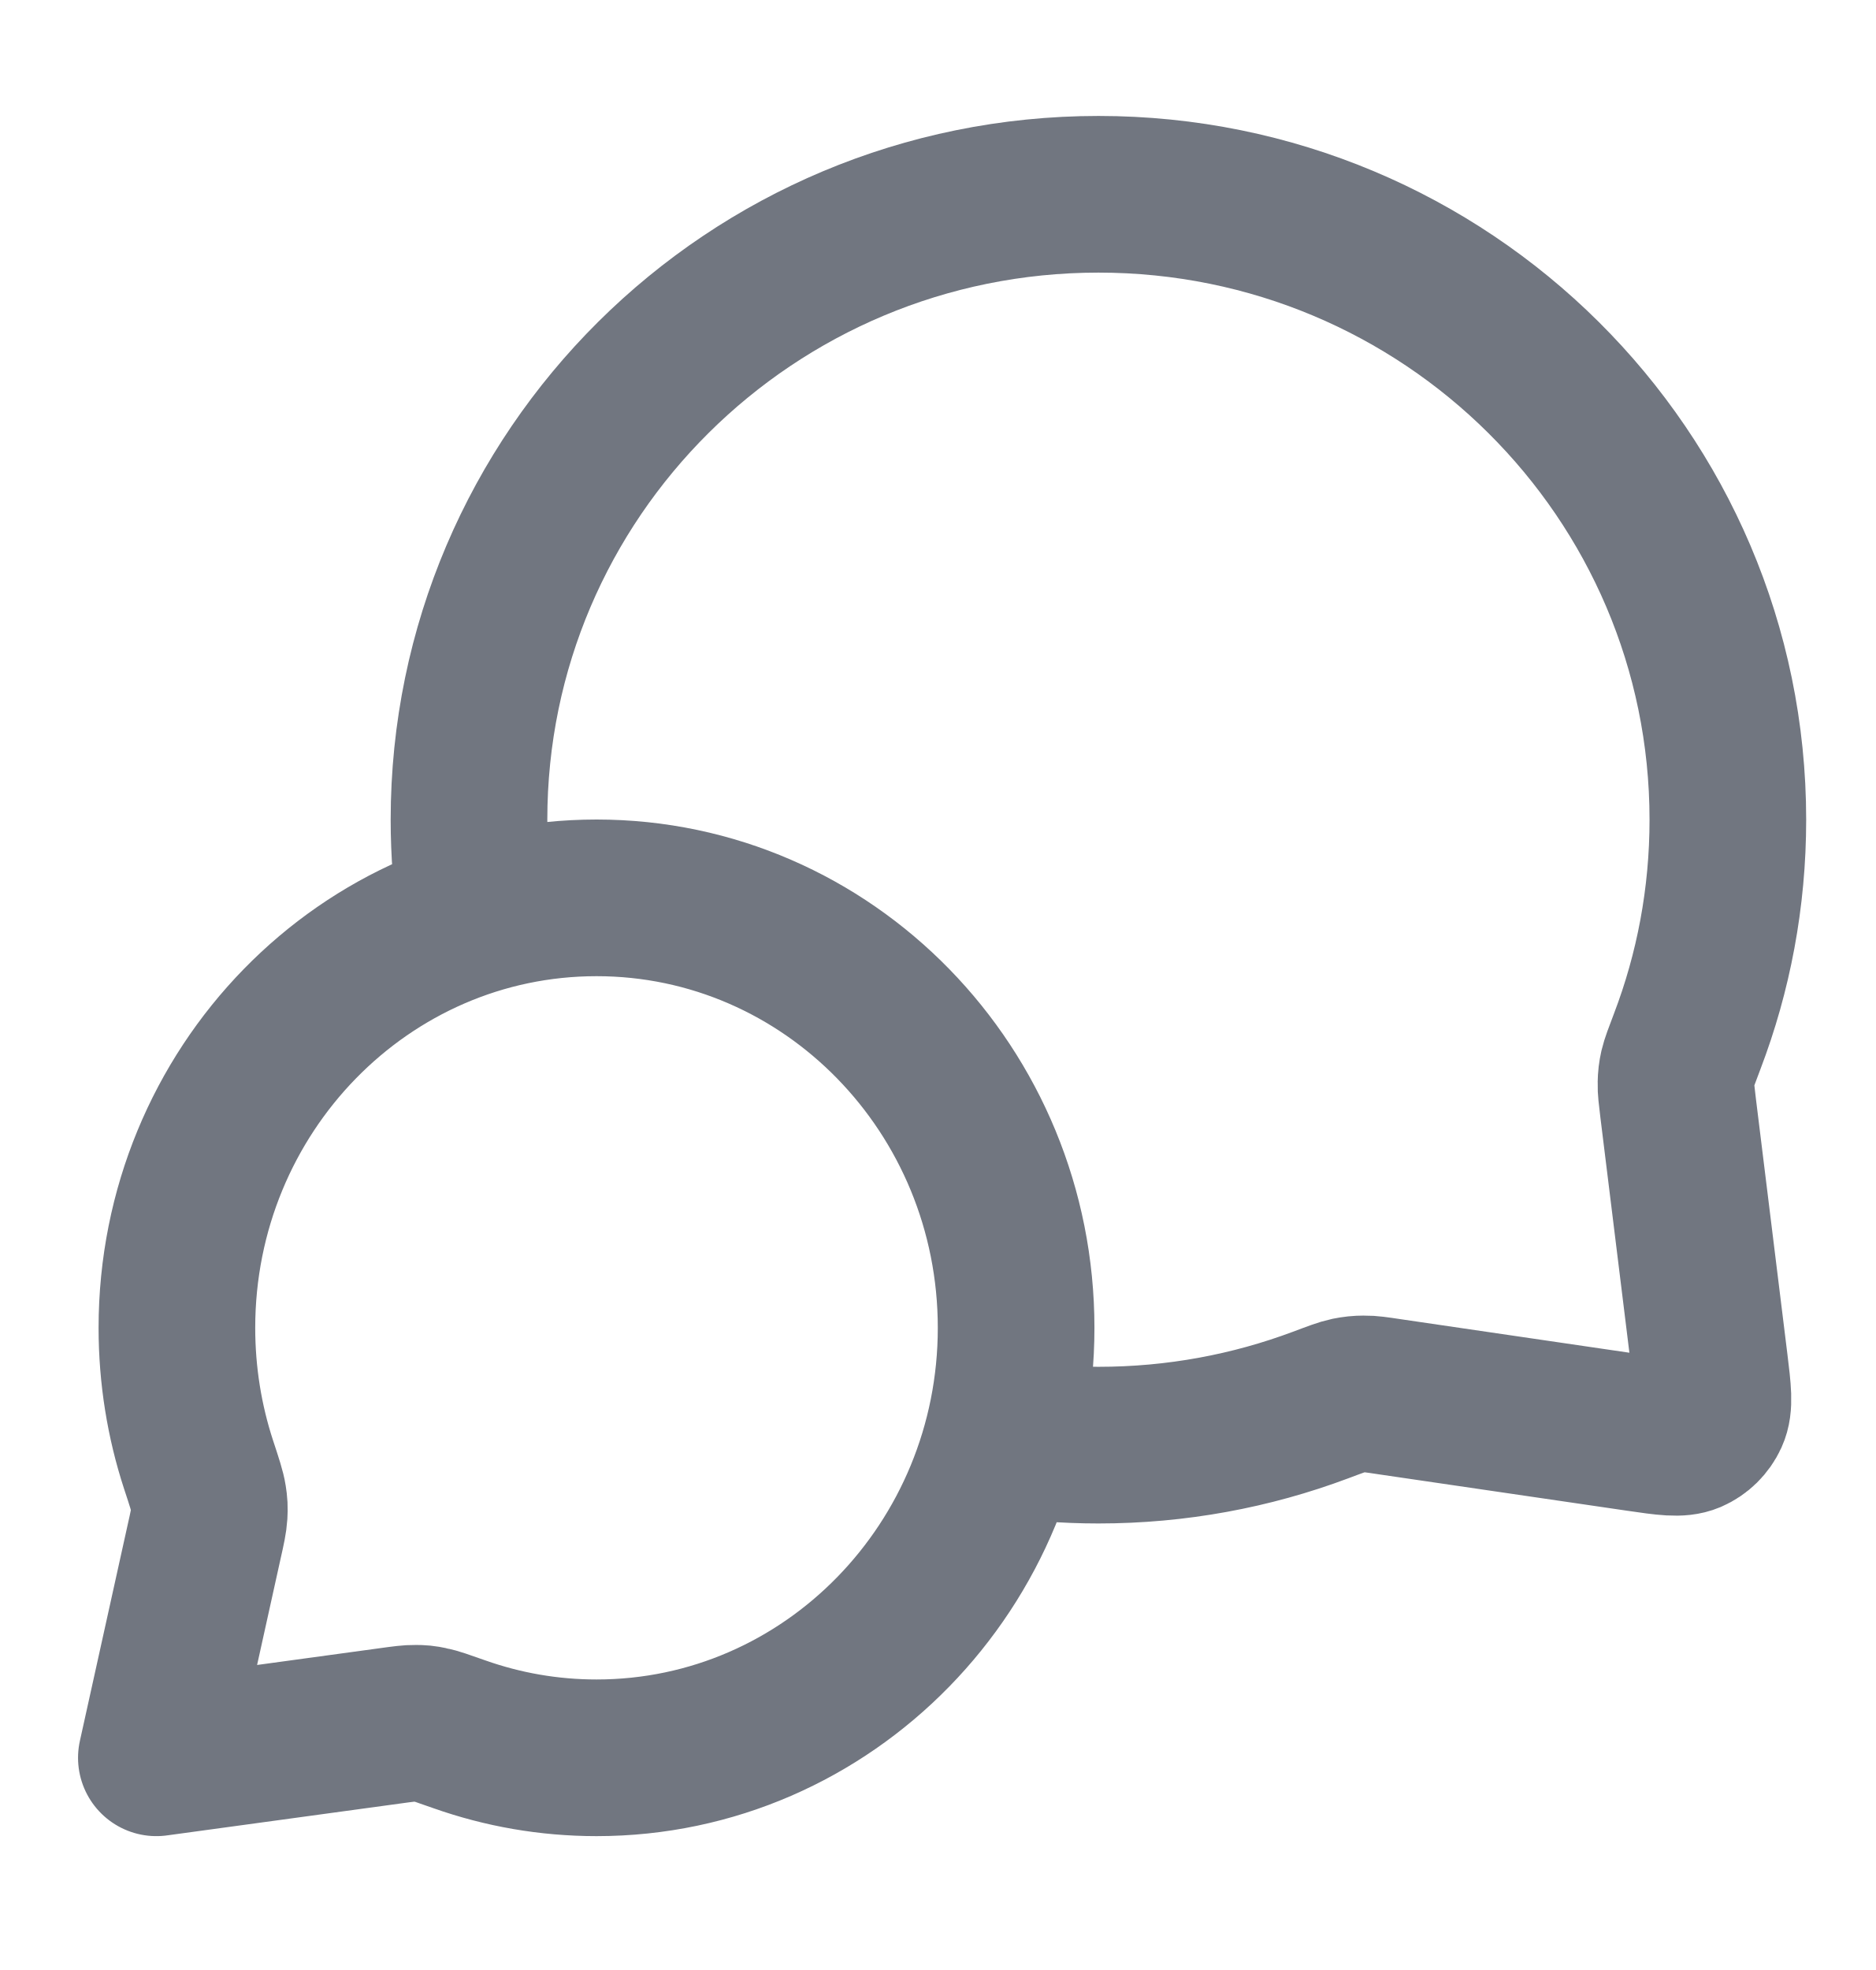
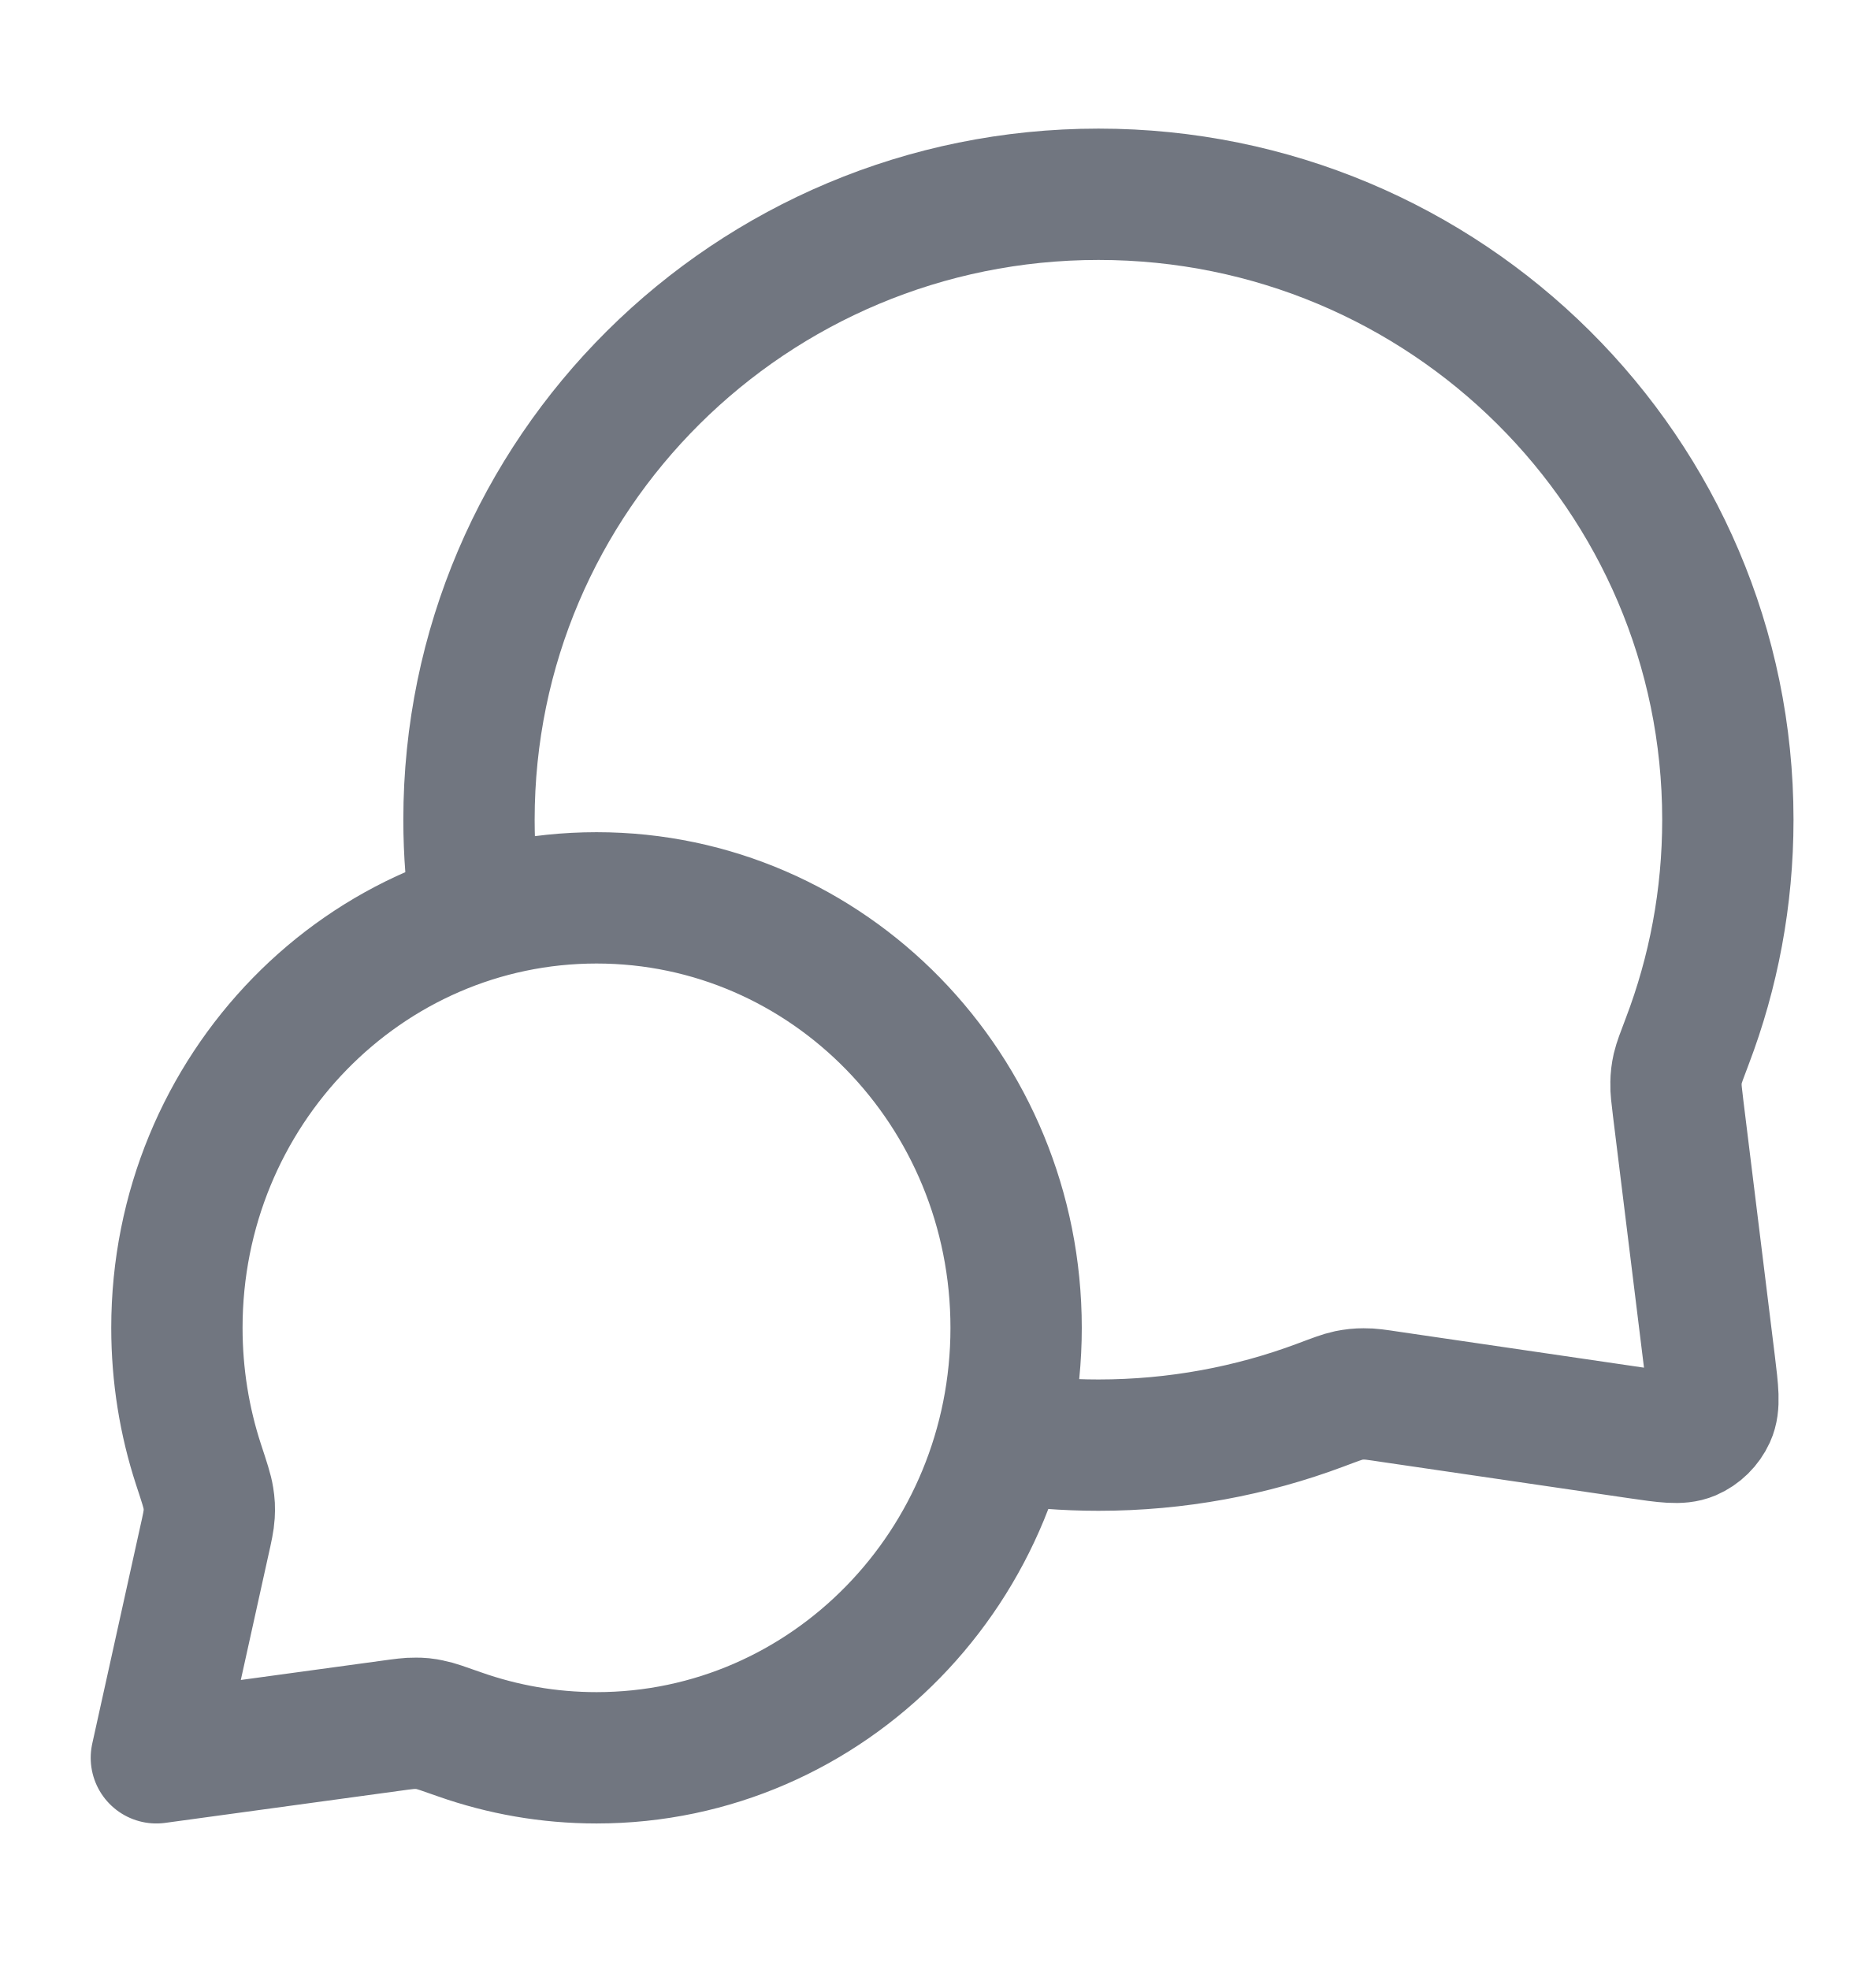
<svg xmlns="http://www.w3.org/2000/svg" width="20" height="21" viewBox="0 0 20 21" fill="none">
-   <path d="M5.079 9.762C5.027 9.428 5 9.086 5 8.738C5 5.056 8.004 2.071 11.711 2.071C15.417 2.071 18.421 5.056 18.421 8.738C18.421 9.57 18.268 10.366 17.988 11.1C17.93 11.252 17.901 11.329 17.887 11.388C17.874 11.447 17.869 11.489 17.868 11.549C17.866 11.61 17.875 11.677 17.891 11.812L18.227 14.537C18.263 14.832 18.281 14.979 18.232 15.086C18.189 15.18 18.113 15.255 18.018 15.296C17.909 15.342 17.762 15.321 17.468 15.278L14.814 14.889C14.675 14.868 14.606 14.858 14.543 14.859C14.48 14.859 14.437 14.864 14.376 14.876C14.314 14.889 14.235 14.919 14.078 14.978C13.341 15.254 12.544 15.405 11.711 15.405C11.362 15.405 11.02 15.378 10.686 15.327M6.36 18.738C8.83 18.738 10.833 16.686 10.833 14.155C10.833 11.623 8.83 9.571 6.36 9.571C3.889 9.571 1.886 11.623 1.886 14.155C1.886 14.663 1.967 15.153 2.116 15.61C2.18 15.803 2.211 15.9 2.221 15.966C2.232 16.035 2.234 16.074 2.23 16.144C2.226 16.21 2.21 16.286 2.176 16.436L1.667 18.738L4.162 18.397C4.299 18.378 4.367 18.369 4.426 18.37C4.489 18.37 4.522 18.373 4.583 18.386C4.642 18.397 4.729 18.428 4.902 18.489C5.359 18.65 5.849 18.738 6.36 18.738Z" stroke="#717680" stroke-width="1.67" stroke-linecap="round" stroke-linejoin="round" />
+   <path d="M5.079 9.762C5.027 9.428 5 9.086 5 8.738C5 5.056 8.004 2.071 11.711 2.071C15.417 2.071 18.421 5.056 18.421 8.738C18.421 9.57 18.268 10.366 17.988 11.1C17.93 11.252 17.901 11.329 17.887 11.388C17.874 11.447 17.869 11.489 17.868 11.549C17.866 11.61 17.875 11.677 17.891 11.812L18.227 14.537C18.263 14.832 18.281 14.979 18.232 15.086C18.189 15.18 18.113 15.255 18.018 15.296C17.909 15.342 17.762 15.321 17.468 15.278L14.814 14.889C14.675 14.868 14.606 14.858 14.543 14.859C14.48 14.859 14.437 14.864 14.376 14.876C14.314 14.889 14.235 14.919 14.078 14.978C13.341 15.254 12.544 15.405 11.711 15.405C11.362 15.405 11.02 15.378 10.686 15.327M6.36 18.738C8.83 18.738 10.833 16.686 10.833 14.155C10.833 11.623 8.83 9.571 6.36 9.571C3.889 9.571 1.886 11.623 1.886 14.155C1.886 14.663 1.967 15.153 2.116 15.61C2.18 15.803 2.211 15.9 2.221 15.966C2.232 16.035 2.234 16.074 2.23 16.144C2.226 16.21 2.21 16.286 2.176 16.436L1.667 18.738L4.162 18.397C4.299 18.378 4.367 18.369 4.426 18.37C4.489 18.37 4.522 18.373 4.583 18.386C4.642 18.397 4.729 18.428 4.902 18.489C5.359 18.65 5.849 18.738 6.36 18.738Z" stroke="#717680" stroke-width="1.4" stroke-linecap="round" stroke-linejoin="round" />
</svg>
